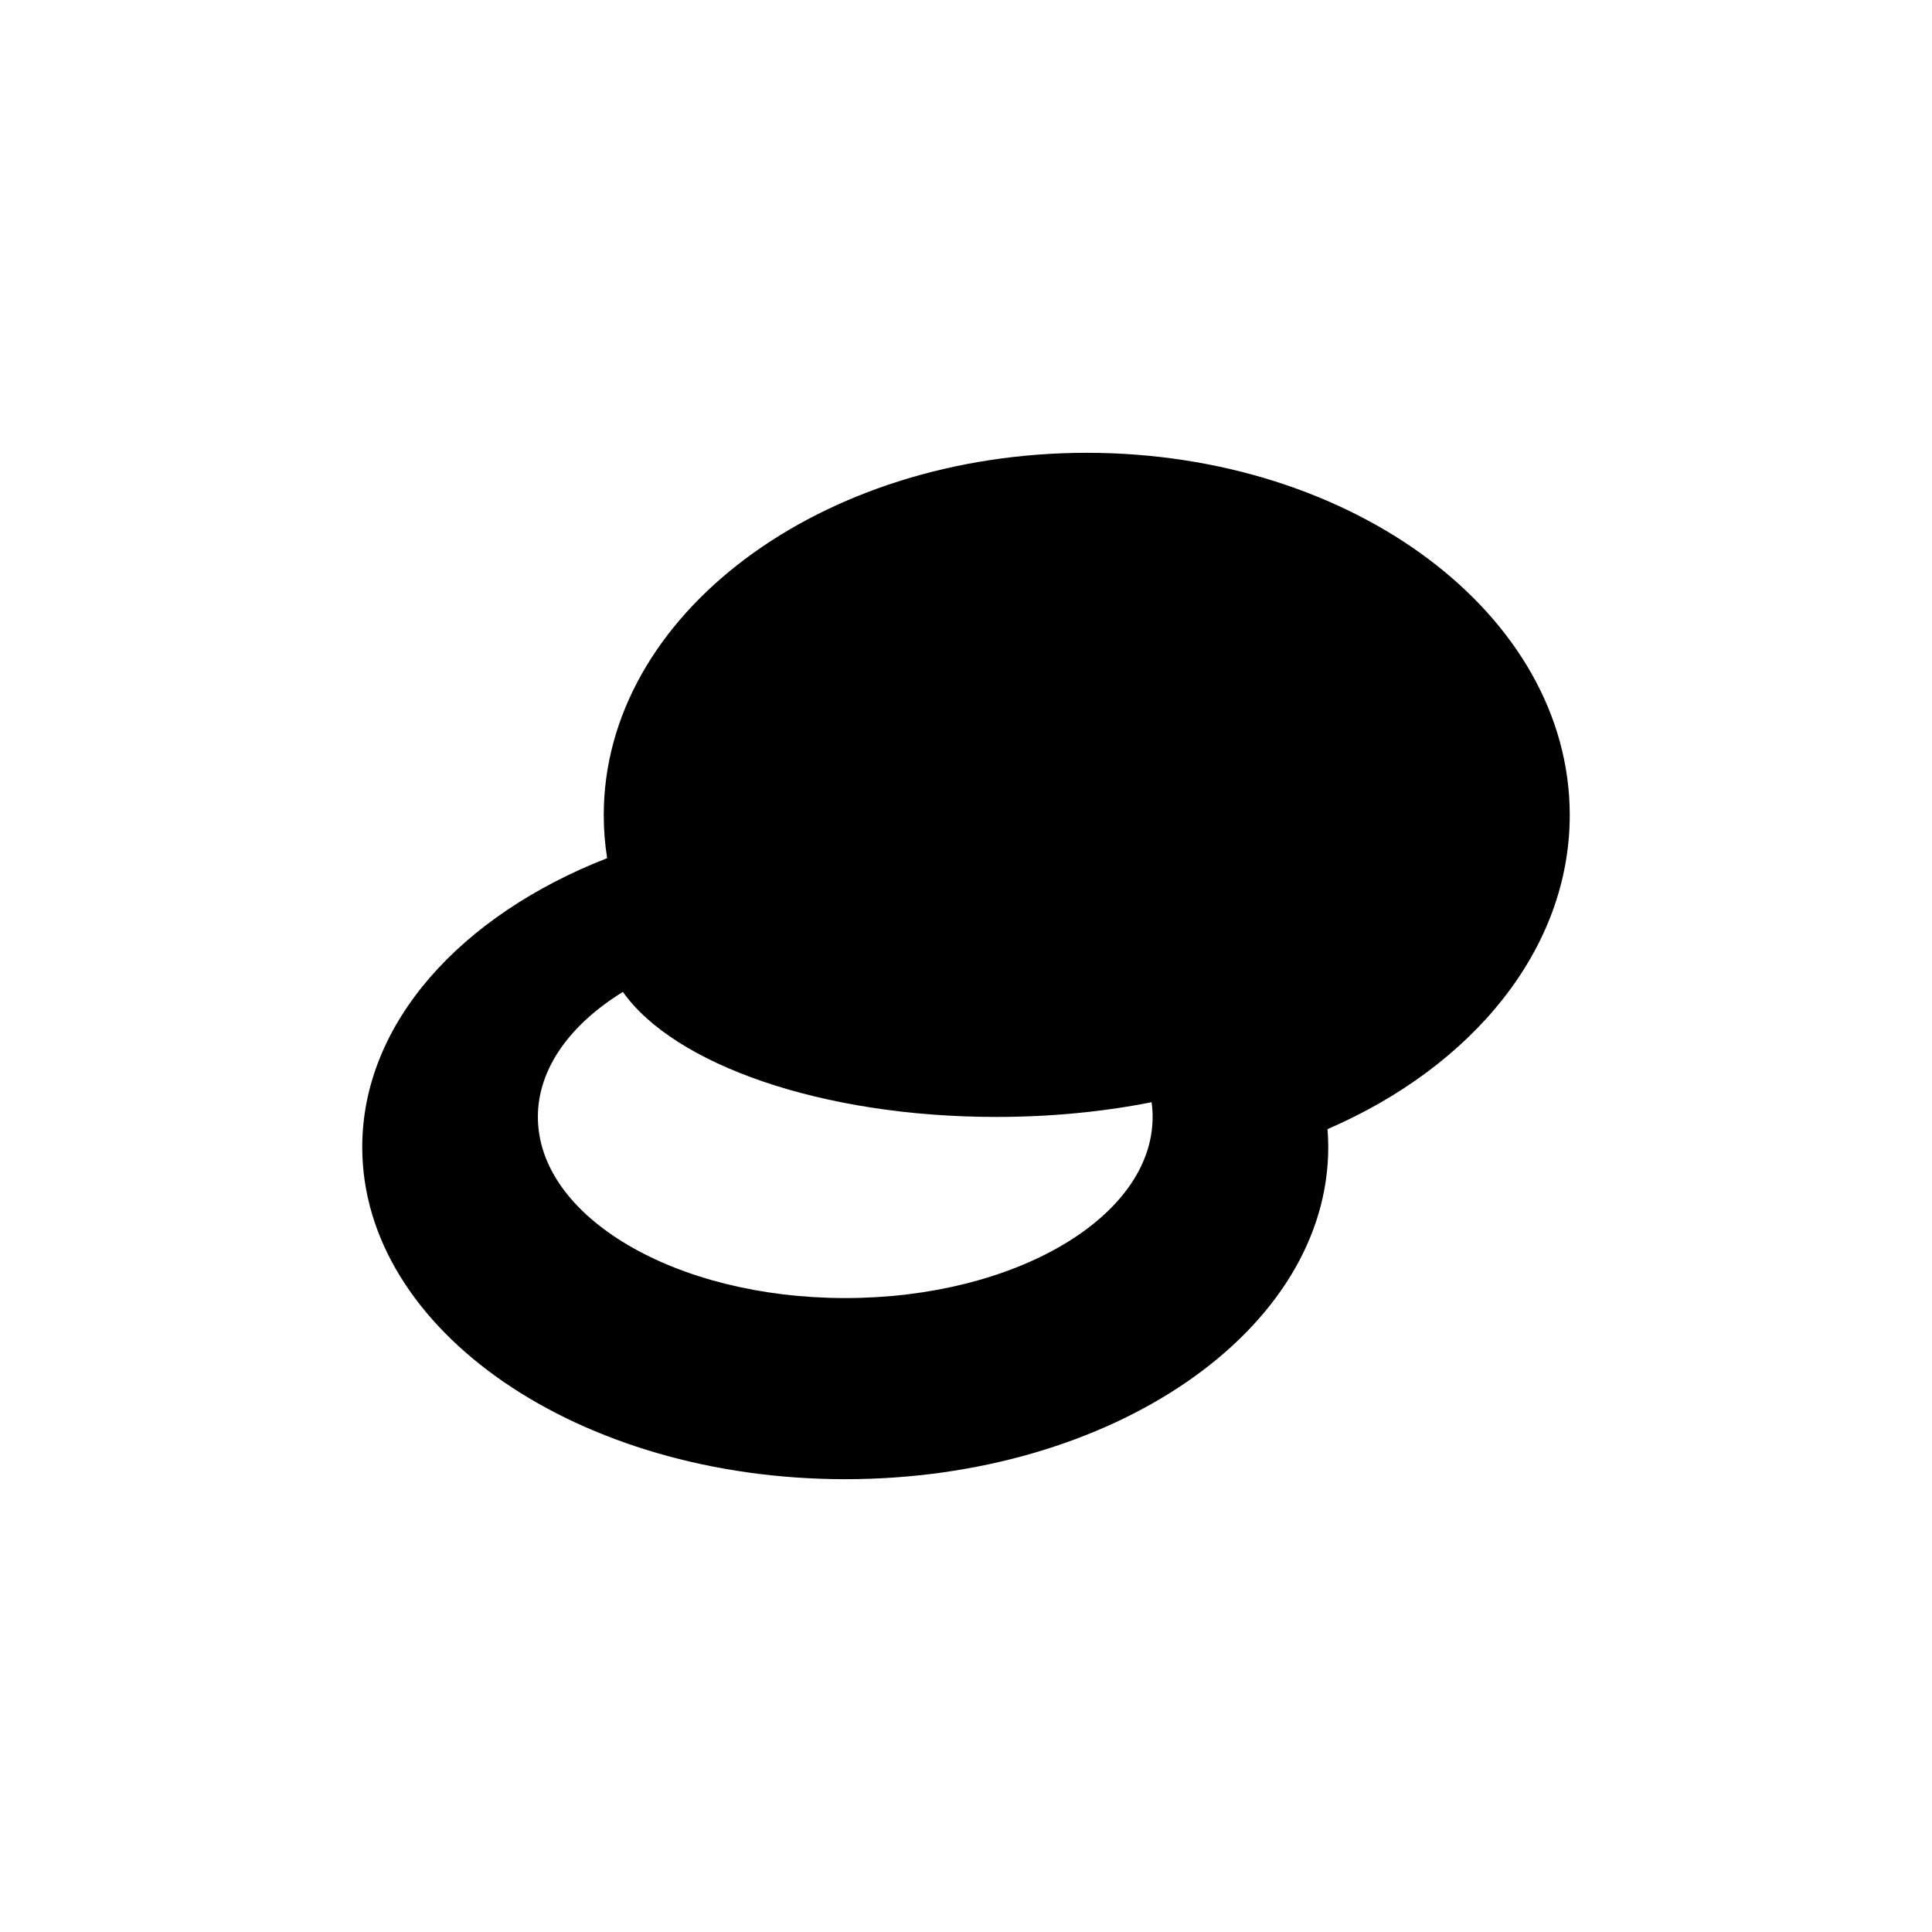
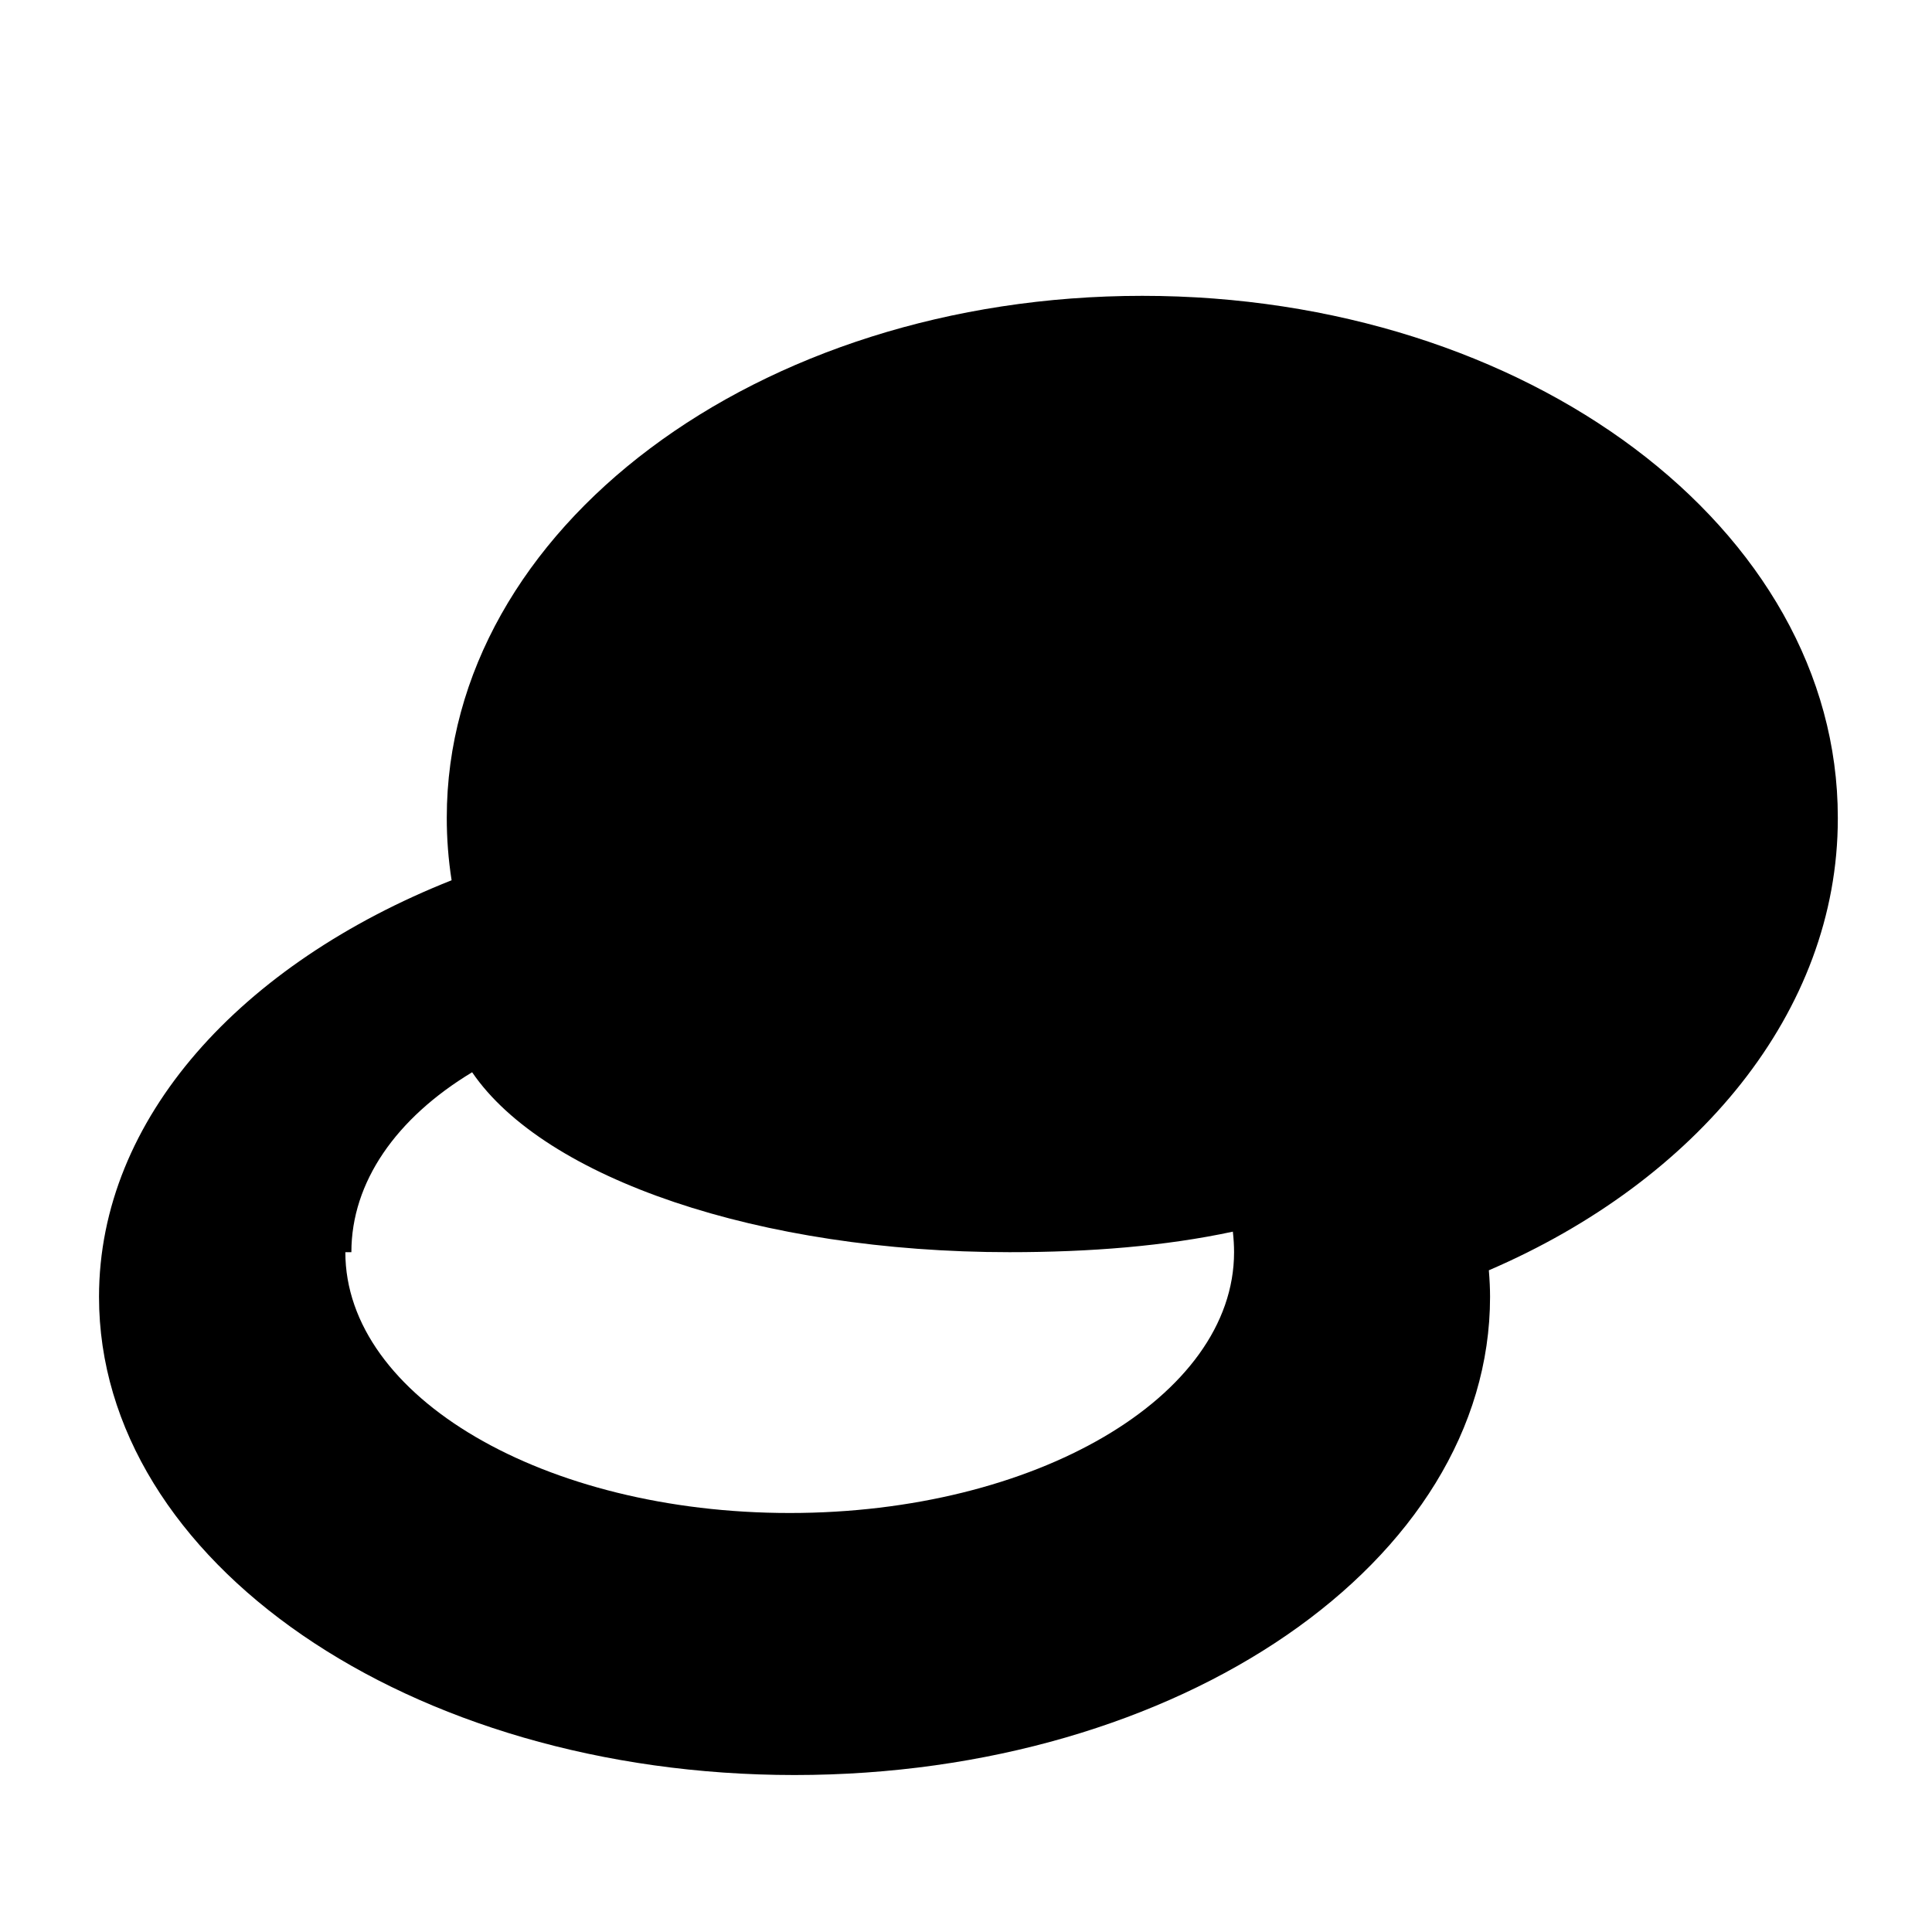
- <svg xmlns="http://www.w3.org/2000/svg" width="32" height="32" viewBox="0 0 32 32" class="size-16 lg:size-20 scale-110">
-   <path fill-rule="evenodd" clip-rule="evenodd" d="M26 13.5C26 15.724 24.386 17.666 21.988 18.702C21.996 18.801 22 18.9 22 19C22 22.038 18.418 24.5 14 24.5C9.582 24.5 6 22.038 6 19C6 16.948 7.634 15.159 10.056 14.214C10.019 13.98 10 13.742 10 13.5C10 10.186 13.582 7.5 18 7.5C22.418 7.5 26 10.186 26 13.5ZM8.909 18.5C8.909 17.697 9.445 16.967 10.317 16.429C11.165 17.631 13.612 18.5 16.5 18.5C17.415 18.5 18.285 18.413 19.074 18.256C19.085 18.336 19.091 18.418 19.091 18.5C19.091 20.157 16.812 21.5 14 21.5C11.188 21.5 8.909 20.157 8.909 18.5Z" fill="currentColor" />
+ <svg xmlns="http://www.w3.org/2000/svg" width="16" height="16" class="size-16 lg:size-20 scale-110">
+   <g class="layer">
+     <path clip-rule="evenodd" d="m15.22,6.78c0,1.6 -1.17,3 -2.89,3.74q0.01,0.12 0.01,0.22c0,2.19 -2.57,3.96 -5.76,3.96s-5.76,-1.77 -5.76,-3.96c0,-1.48 1.18,-2.76 2.92,-3.45a3.32,3.32 0 0 1 -0.04,-0.52c0,-2.39 2.57,-4.32 5.76,-4.32s5.76,1.93 5.76,4.32m-12.31,3.6c0,-0.58 0.37,-1.11 1,-1.49c0.6,0.88 2.38,1.49 4.45,1.49c0.67,0 1.29,-0.05 1.85,-0.17q0.01,0.09 0.01,0.17c0,1.2 -1.65,2.16 -3.68,2.16s-3.68,-0.96 -3.68,-2.16" fill="currentColor" fill-rule="evenodd" id="svg_1" />
+   </g>
</svg>
